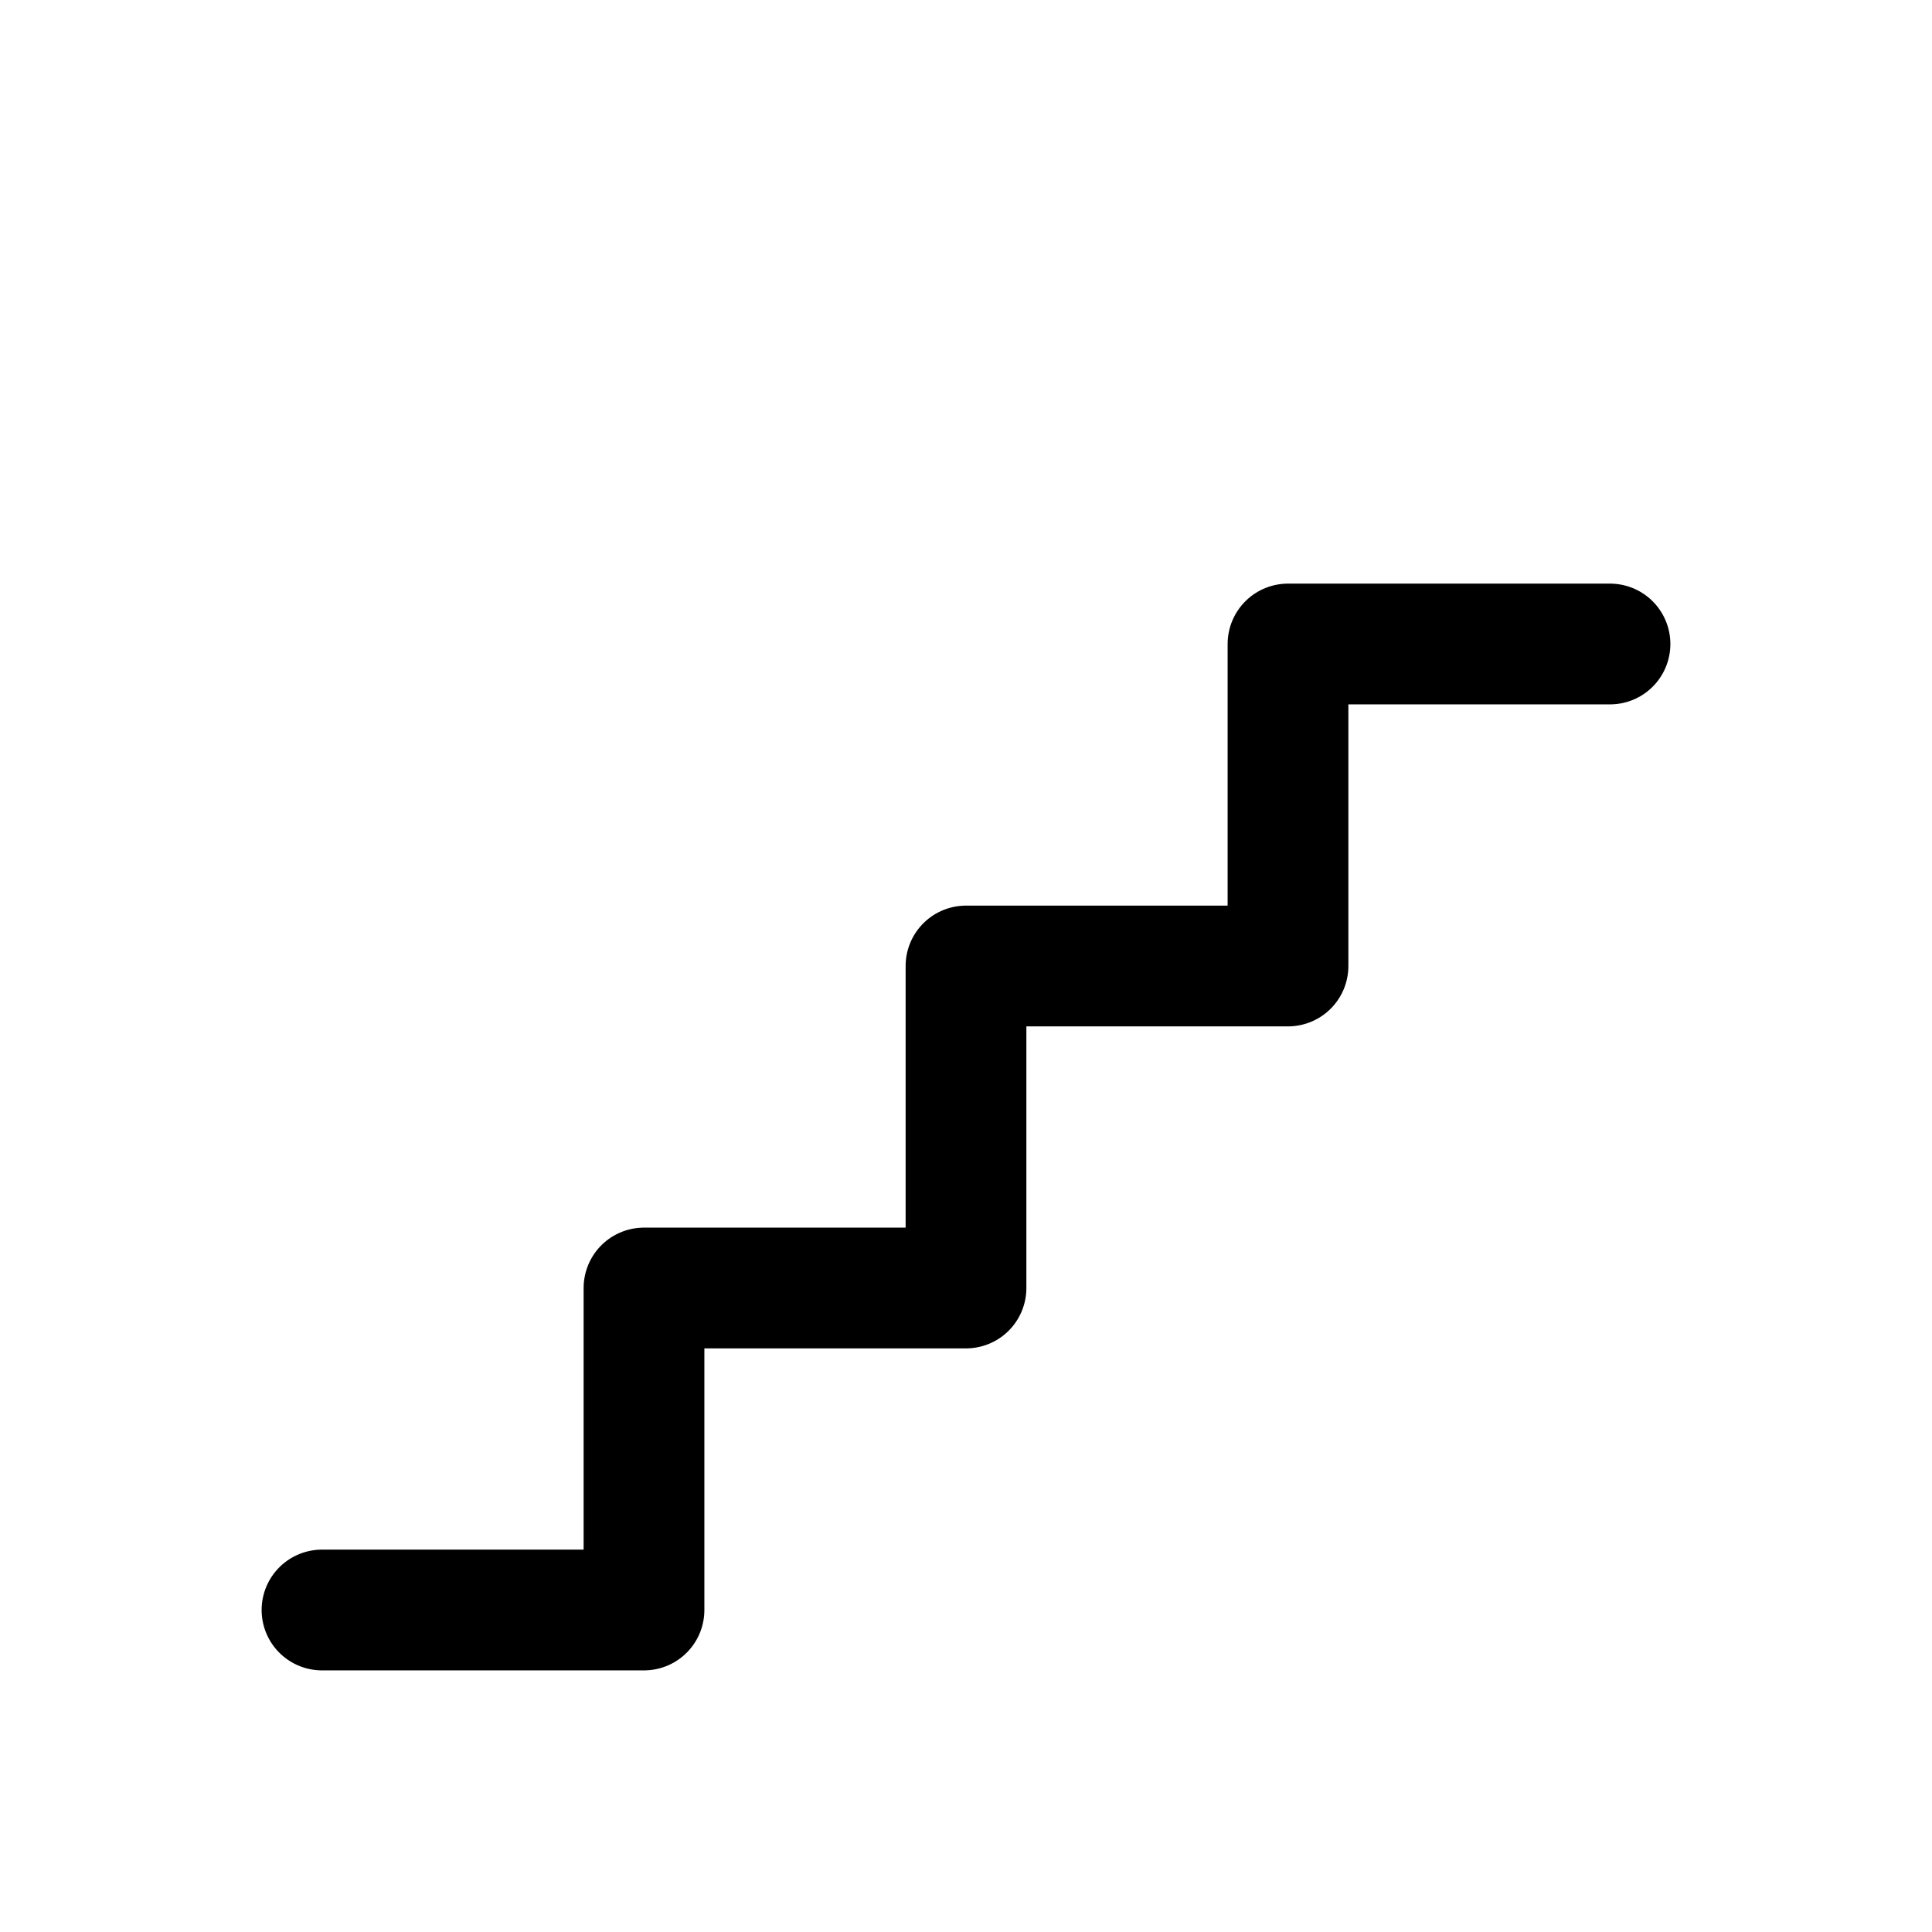
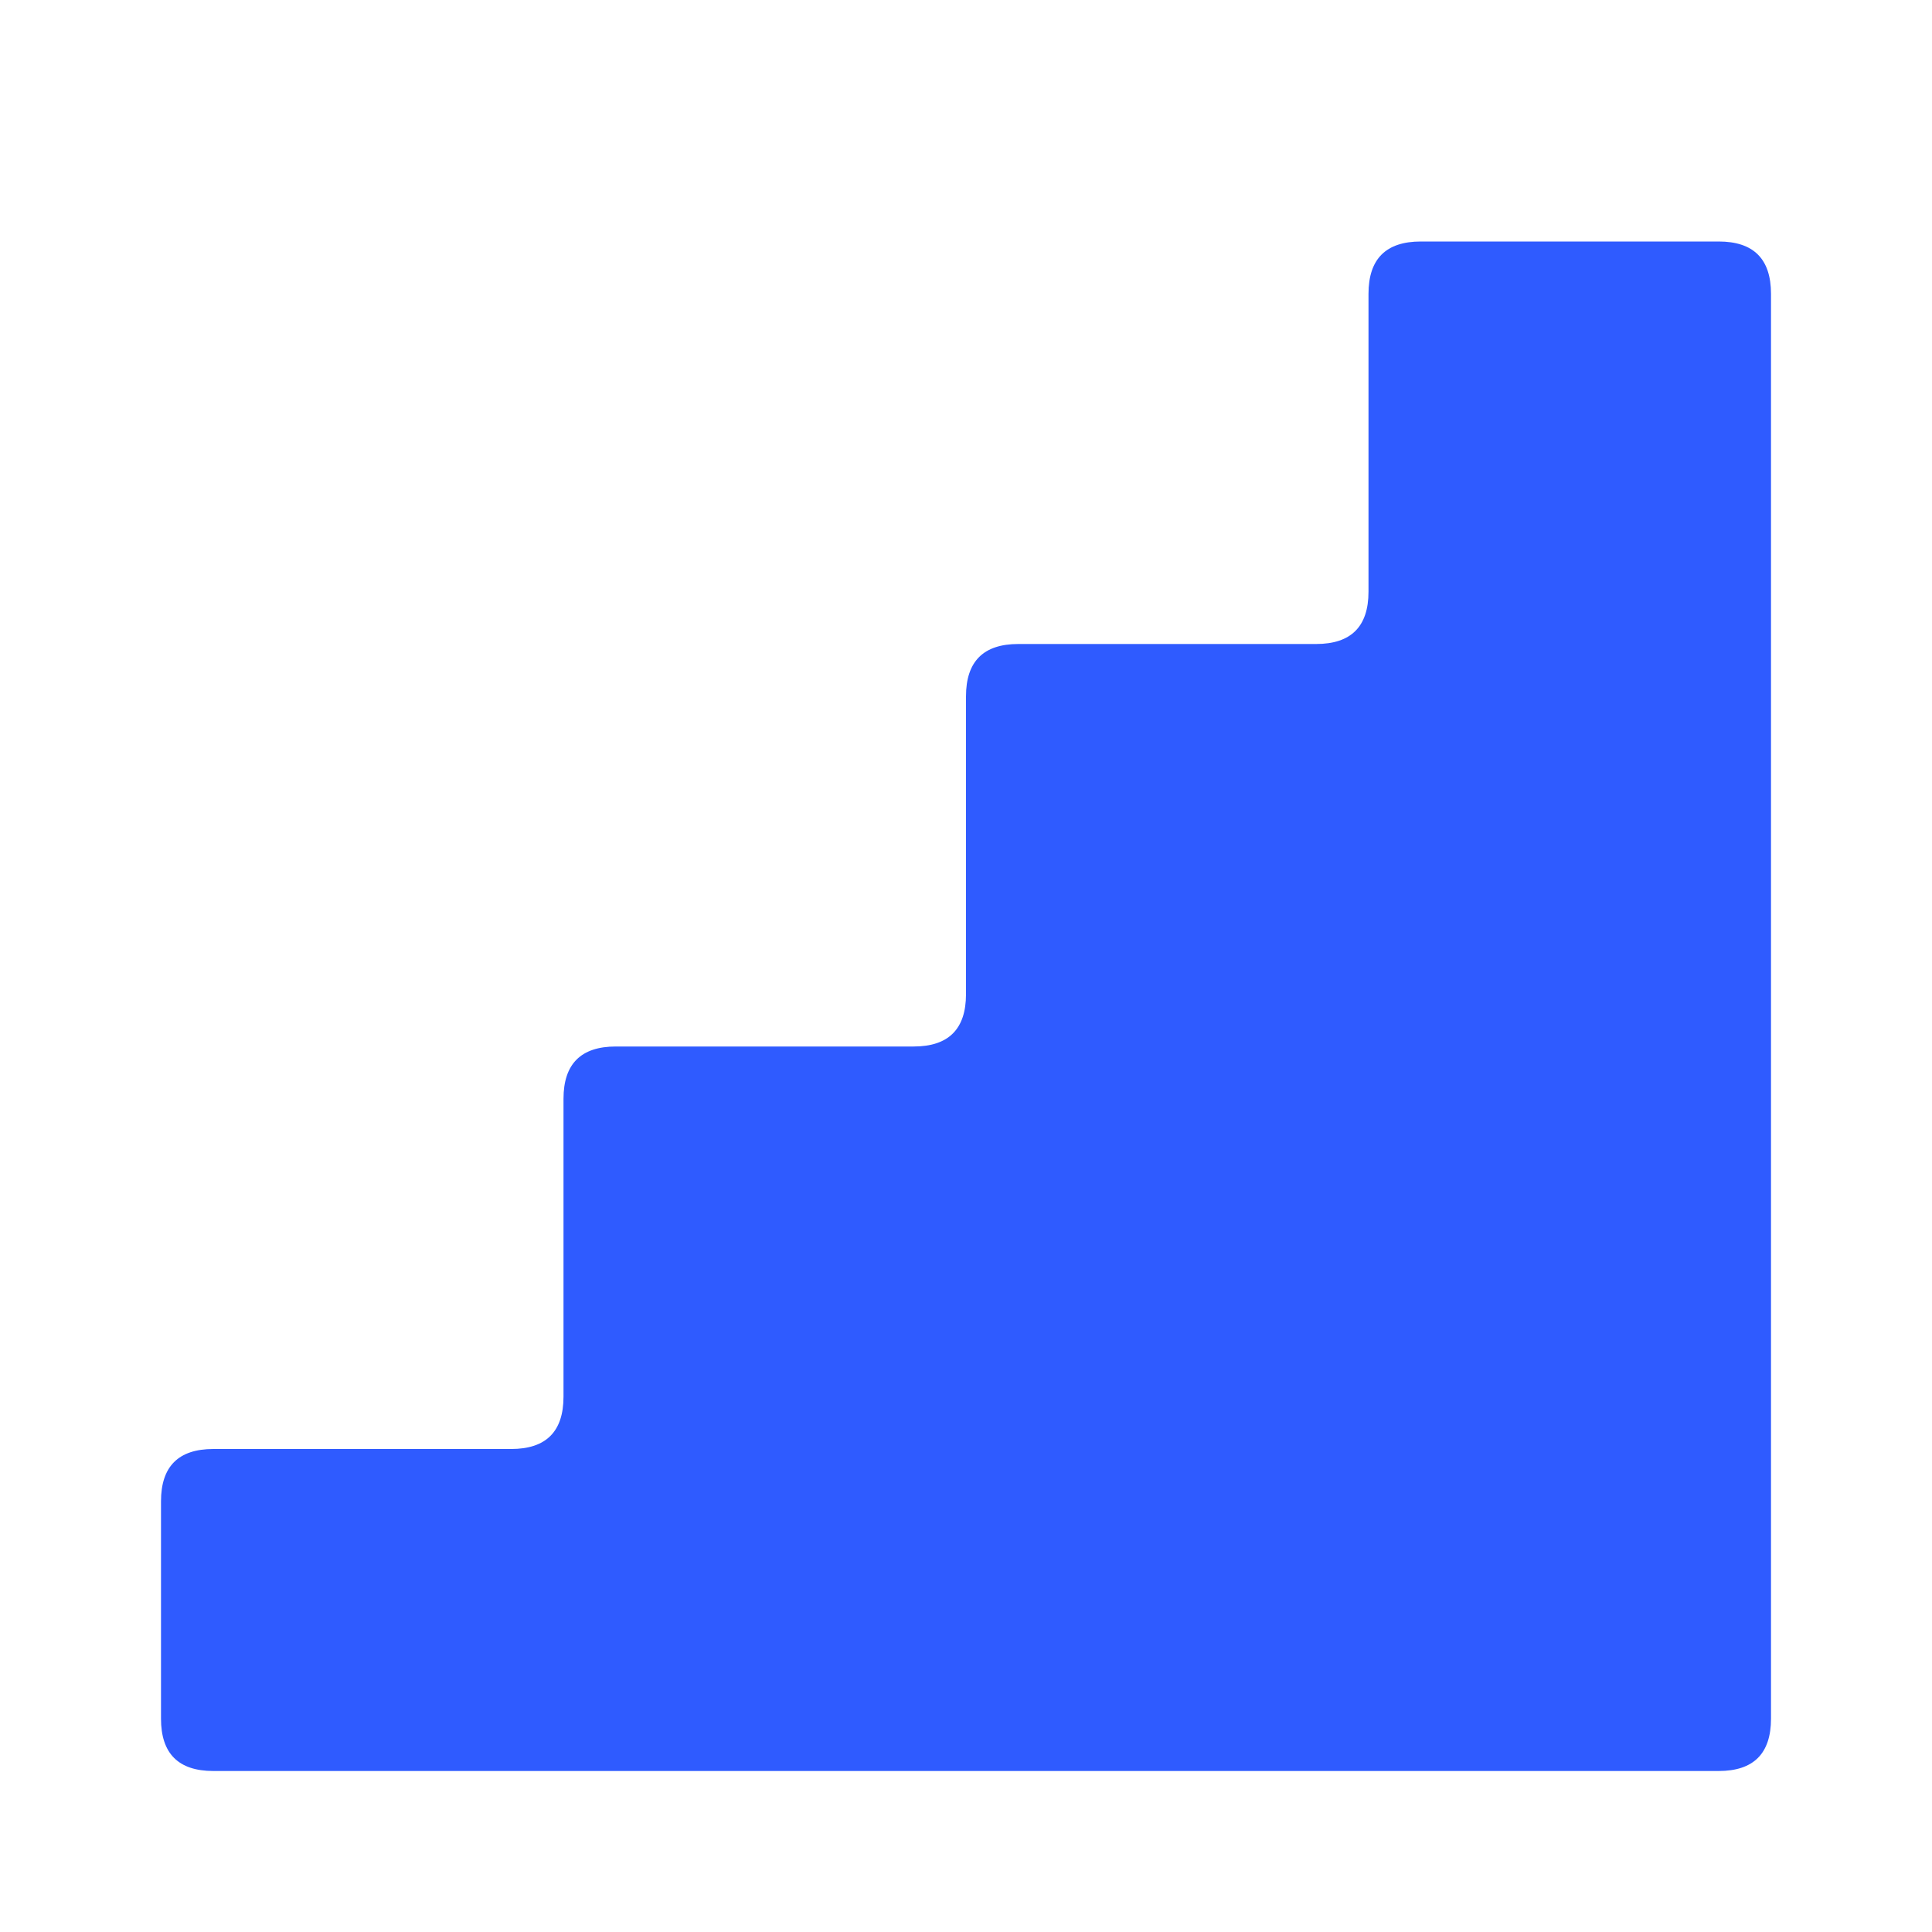
- <svg xmlns="http://www.w3.org/2000/svg" width="24" height="24" viewBox="0 0 24 24" fill="none" stroke="currentColor" stroke-width="1.5" stroke-linecap="round" stroke-linejoin="round">
-   <path d="M4 20h4v-4h4v-4h4V8h4" />
+ <svg xmlns="http://www.w3.org/2000/svg" viewBox="0 0 24 24" fill="currentColor" color="#2F5BFF" aria-hidden="true">
+   <g data-tone="primary">
+     <path d="M2.65 18 L6.35 18 Q7 18 7 17.35 L7 13.65 Q7 13 7.65 13 L11.35 13 Q12 13 12 12.35 L12 8.65 Q12 8 12.65 8 L16.35 8 Q17 8 17 7.35 L17 3.65 Q17 3 17.65 3 L21.35 3 Q22 3 22 3.65 L22 21.35 Q22 22 21.35 22 L2.65 22 Q2 22 2 21.35 L2 18.65 Q2 18 2.65 18 Z" />
+   </g>
</svg>
